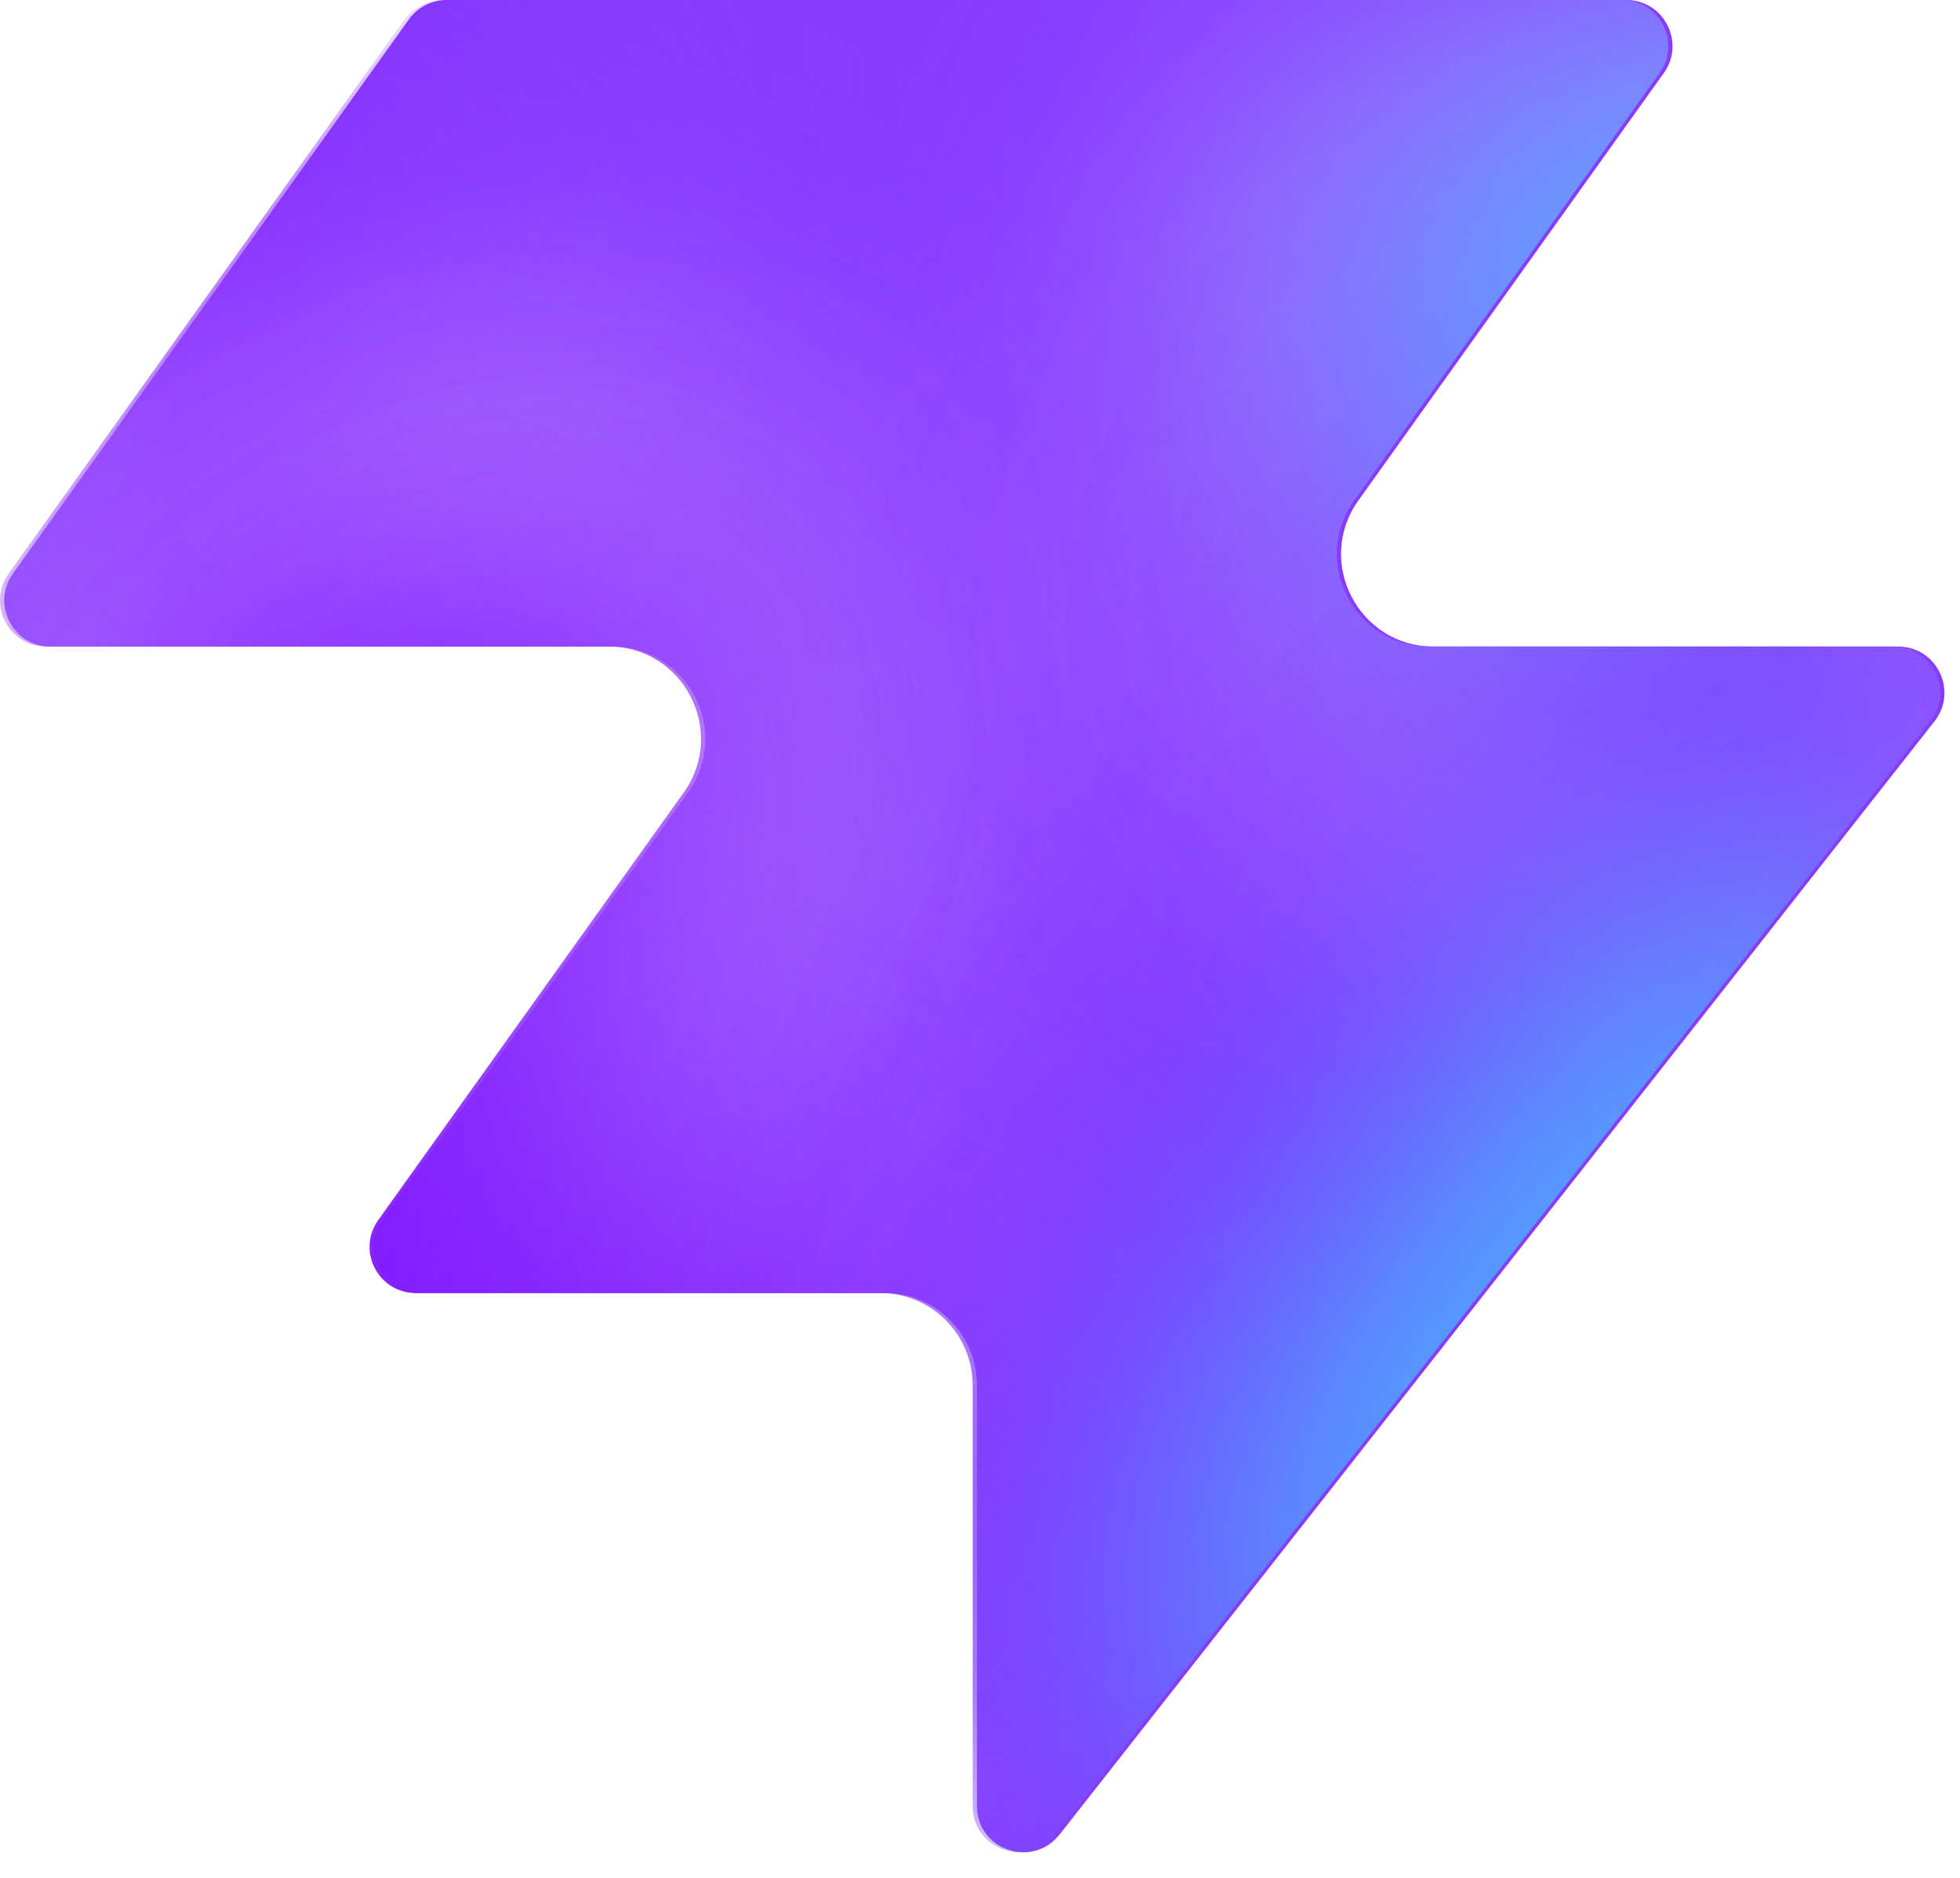
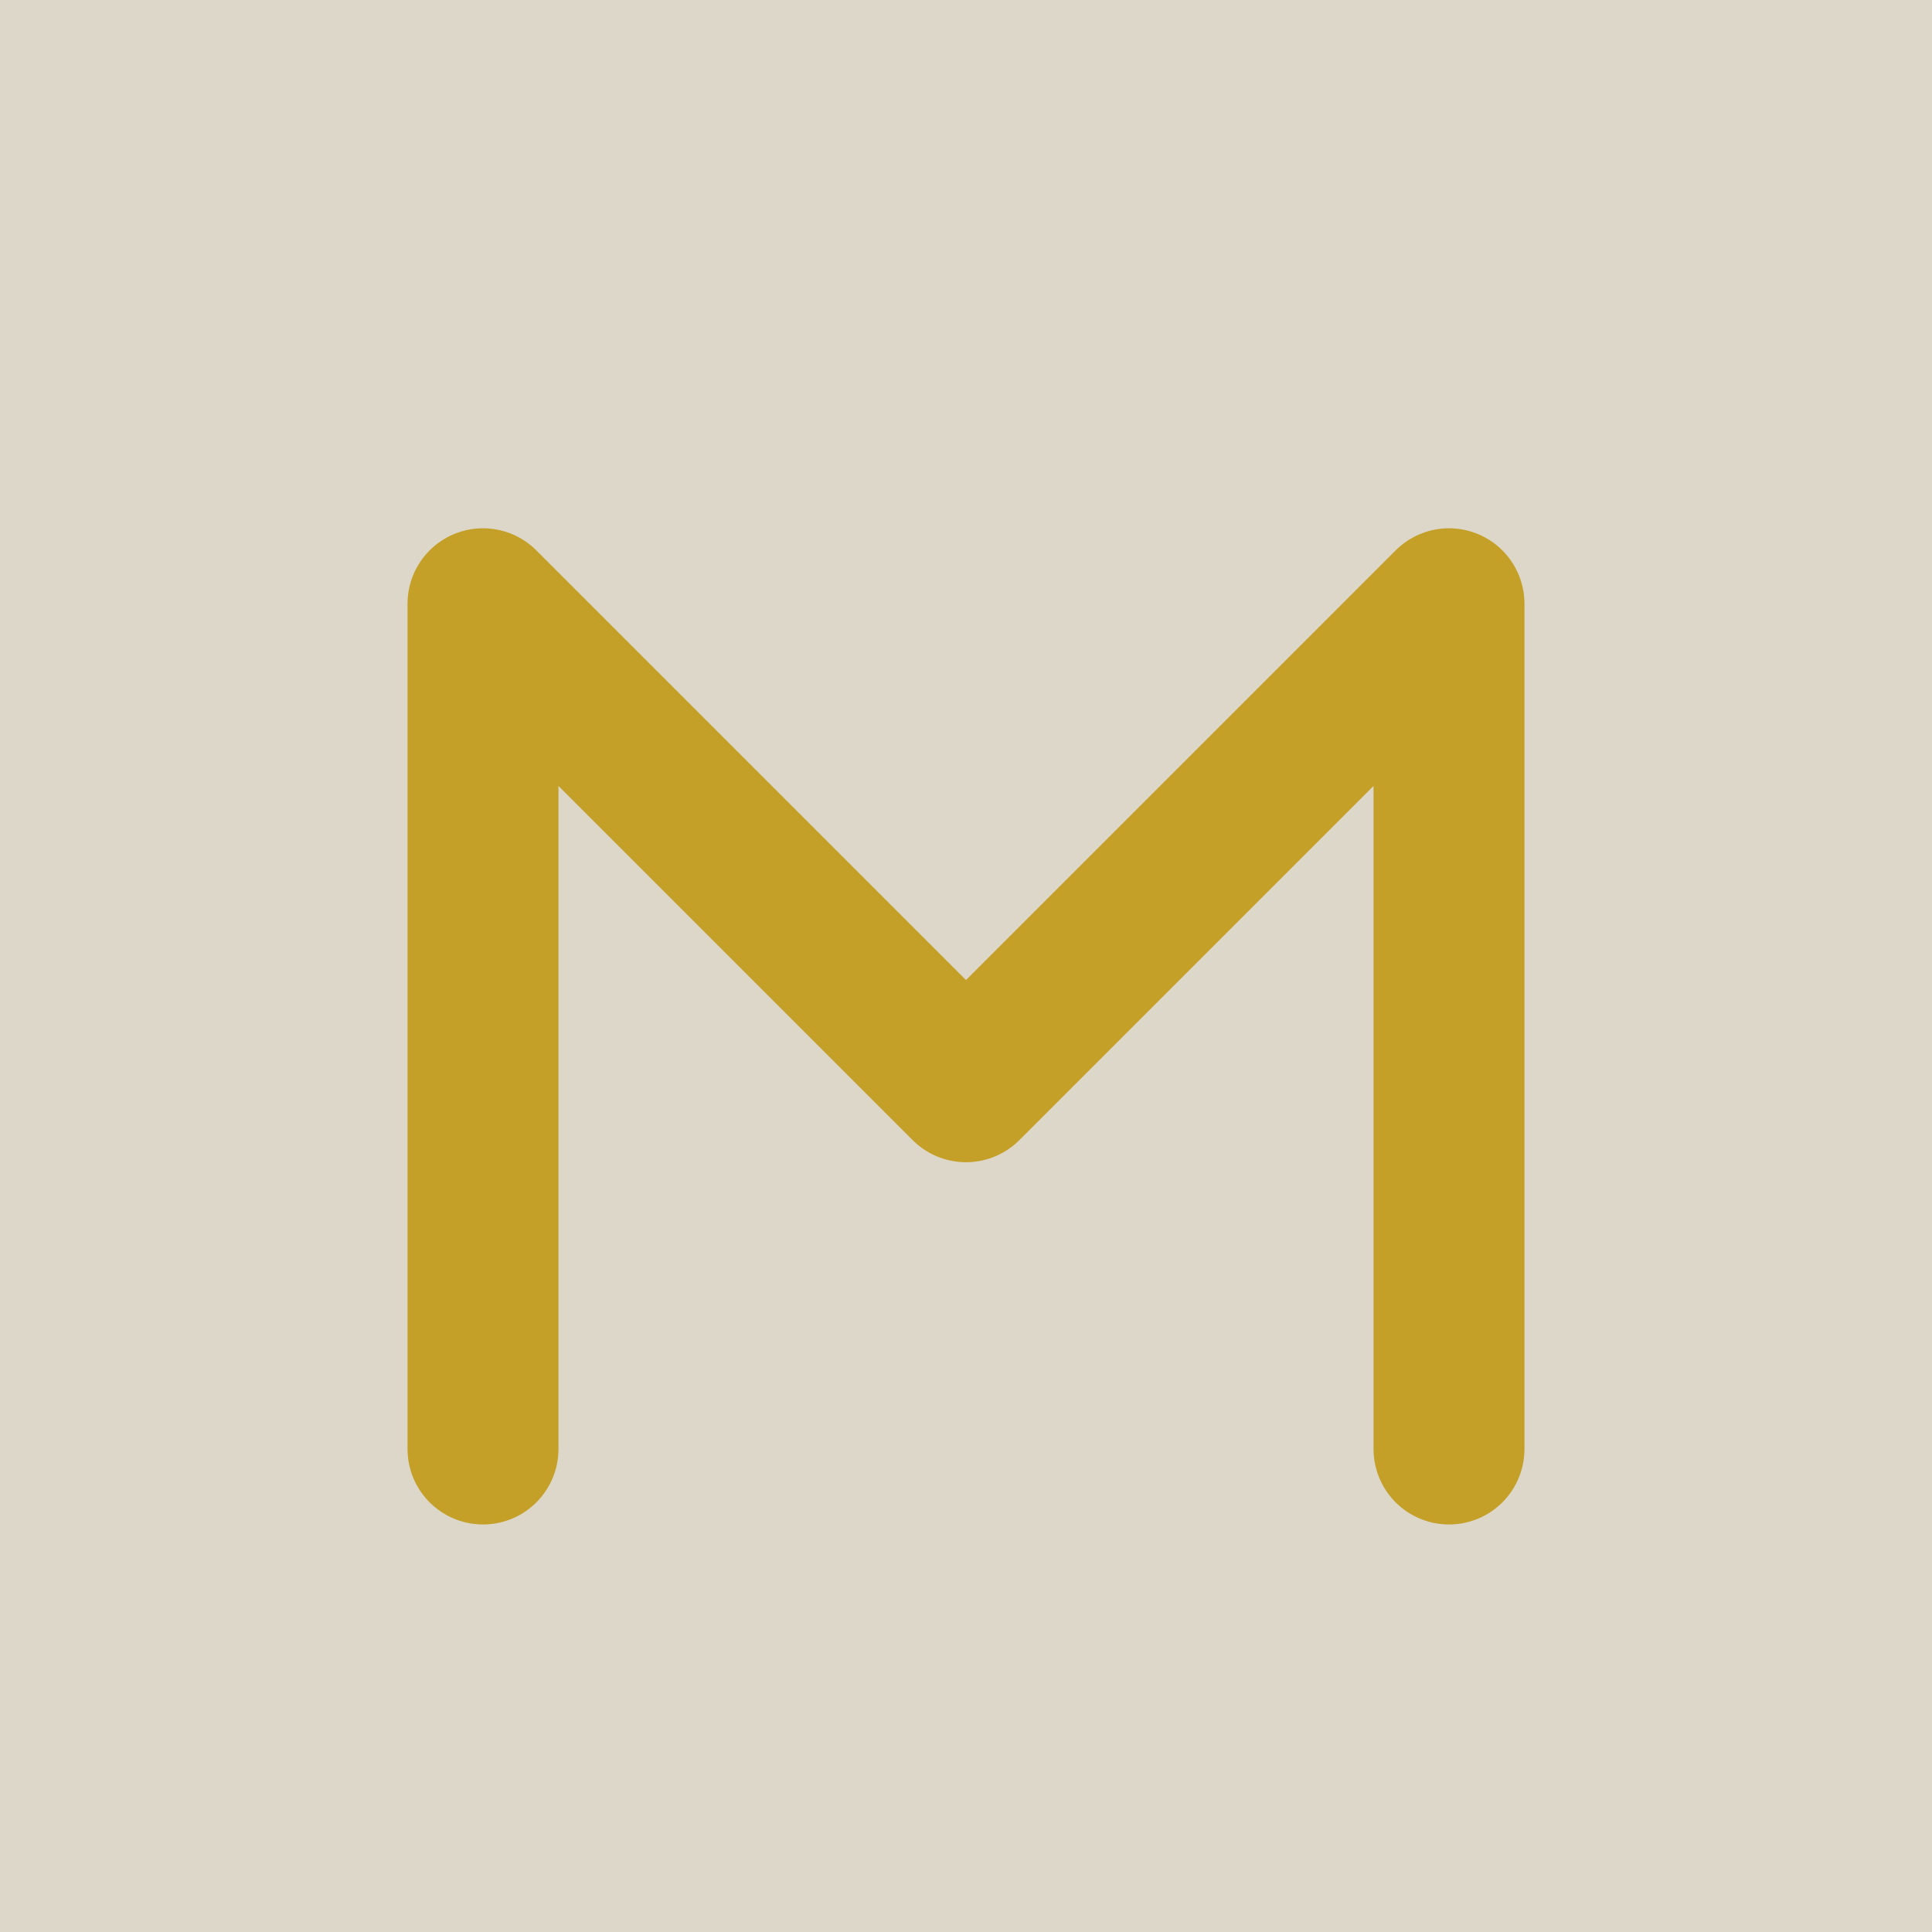
- <svg xmlns="http://www.w3.org/2000/svg" width="48" height="46" fill="none" viewBox="0 0 48 46">
-   <path fill="#863bff" d="M25.946 44.938c-.664.845-2.021.375-2.021-.698V33.937a2.26 2.26 0 0 0-2.262-2.262H10.287c-.92 0-1.456-1.04-.92-1.788l7.48-10.471c1.07-1.497 0-3.578-1.842-3.578H1.237c-.92 0-1.456-1.04-.92-1.788L10.013.474c.214-.297.556-.474.92-.474h28.894c.92 0 1.456 1.04.92 1.788l-7.48 10.471c-1.07 1.498 0 3.579 1.842 3.579h11.377c.943 0 1.473 1.088.89 1.83L25.947 44.94z" style="fill:#863bff;fill:color(display-p3 .525 .23 1);fill-opacity:1" />
-   <mask id="a" width="48" height="46" x="0" y="0" maskUnits="userSpaceOnUse" style="mask-type:alpha">
-     <path fill="#000" d="M25.842 44.938c-.664.844-2.021.375-2.021-.698V33.937a2.26 2.26 0 0 0-2.262-2.262H10.183c-.92 0-1.456-1.04-.92-1.788l7.48-10.471c1.07-1.498 0-3.579-1.842-3.579H1.133c-.92 0-1.456-1.04-.92-1.787L9.91.473c.214-.297.556-.474.92-.474h28.894c.92 0 1.456 1.04.92 1.788l-7.48 10.471c-1.07 1.498 0 3.578 1.842 3.578h11.377c.943 0 1.473 1.088.89 1.832L25.843 44.94z" style="fill:#000;fill-opacity:1" />
-   </mask>
-   <g mask="url(#a)">
-     <g filter="url(#b)">
-       <ellipse cx="5.508" cy="14.704" fill="#ede6ff" rx="5.508" ry="14.704" style="fill:#ede6ff;fill:color(display-p3 .927 .903 1);fill-opacity:1" transform="matrix(.00324 1 1 -.00324 -4.47 31.516)" />
-     </g>
-     <g filter="url(#c)">
-       <ellipse cx="10.399" cy="29.851" fill="#ede6ff" rx="10.399" ry="29.851" style="fill:#ede6ff;fill:color(display-p3 .927 .903 1);fill-opacity:1" transform="matrix(.00324 1 1 -.00324 -39.328 7.883)" />
-     </g>
-     <g filter="url(#d)">
-       <ellipse cx="5.508" cy="30.487" fill="#7e14ff" rx="5.508" ry="30.487" style="fill:#7e14ff;fill:color(display-p3 .492 .077 1);fill-opacity:1" transform="rotate(89.814 -25.913 -14.639)scale(1 -1)" />
-     </g>
-     <g filter="url(#e)">
-       <ellipse cx="5.508" cy="30.599" fill="#7e14ff" rx="5.508" ry="30.599" style="fill:#7e14ff;fill:color(display-p3 .492 .077 1);fill-opacity:1" transform="rotate(89.814 -32.644 -3.334)scale(1 -1)" />
-     </g>
-     <g filter="url(#f)">
-       <ellipse cx="5.508" cy="30.599" fill="#7e14ff" rx="5.508" ry="30.599" style="fill:#7e14ff;fill:color(display-p3 .492 .077 1);fill-opacity:1" transform="matrix(.00324 1 1 -.00324 -34.34 30.47)" />
-     </g>
-     <g filter="url(#g)">
-       <ellipse cx="14.072" cy="22.078" fill="#ede6ff" rx="14.072" ry="22.078" style="fill:#ede6ff;fill:color(display-p3 .927 .903 1);fill-opacity:1" transform="rotate(93.35 24.506 48.493)scale(-1 1)" />
-     </g>
-     <g filter="url(#h)">
-       <ellipse cx="3.47" cy="21.501" fill="#7e14ff" rx="3.47" ry="21.501" style="fill:#7e14ff;fill:color(display-p3 .492 .077 1);fill-opacity:1" transform="rotate(89.009 28.708 47.59)scale(-1 1)" />
-     </g>
-     <g filter="url(#i)">
-       <ellipse cx="3.47" cy="21.501" fill="#7e14ff" rx="3.47" ry="21.501" style="fill:#7e14ff;fill:color(display-p3 .492 .077 1);fill-opacity:1" transform="rotate(89.009 28.708 47.59)scale(-1 1)" />
-     </g>
-     <g filter="url(#j)">
-       <ellipse cx=".387" cy="8.972" fill="#7e14ff" rx="4.407" ry="29.108" style="fill:#7e14ff;fill:color(display-p3 .492 .077 1);fill-opacity:1" transform="rotate(39.51 .387 8.972)" />
-     </g>
-     <g filter="url(#k)">
-       <ellipse cx="47.523" cy="-6.092" fill="#7e14ff" rx="4.407" ry="29.108" style="fill:#7e14ff;fill:color(display-p3 .492 .077 1);fill-opacity:1" transform="rotate(37.892 47.523 -6.092)" />
-     </g>
-     <g filter="url(#l)">
-       <ellipse cx="41.412" cy="6.333" fill="#47bfff" rx="5.971" ry="9.665" style="fill:#47bfff;fill:color(display-p3 .28 .748 1);fill-opacity:1" transform="rotate(37.892 41.412 6.333)" />
-     </g>
-     <g filter="url(#m)">
-       <ellipse cx="-1.879" cy="38.332" fill="#7e14ff" rx="4.407" ry="29.108" style="fill:#7e14ff;fill:color(display-p3 .492 .077 1);fill-opacity:1" transform="rotate(37.892 -1.88 38.332)" />
-     </g>
-     <g filter="url(#n)">
-       <ellipse cx="-1.879" cy="38.332" fill="#7e14ff" rx="4.407" ry="29.108" style="fill:#7e14ff;fill:color(display-p3 .492 .077 1);fill-opacity:1" transform="rotate(37.892 -1.88 38.332)" />
-     </g>
-     <g filter="url(#o)">
-       <ellipse cx="35.651" cy="29.907" fill="#7e14ff" rx="4.407" ry="29.108" style="fill:#7e14ff;fill:color(display-p3 .492 .077 1);fill-opacity:1" transform="rotate(37.892 35.651 29.907)" />
-     </g>
-     <g filter="url(#p)">
-       <ellipse cx="38.418" cy="32.4" fill="#47bfff" rx="5.971" ry="15.297" style="fill:#47bfff;fill:color(display-p3 .28 .748 1);fill-opacity:1" transform="rotate(37.892 38.418 32.4)" />
-     </g>
-   </g>
-   <defs>
-     <filter id="b" width="60.045" height="41.654" x="-19.77" y="16.149" color-interpolation-filters="sRGB" filterUnits="userSpaceOnUse">
-       <feFlood flood-opacity="0" result="BackgroundImageFix" />
-       <feBlend in="SourceGraphic" in2="BackgroundImageFix" result="shape" />
-       <feGaussianBlur result="effect1_foregroundBlur_2002_17158" stdDeviation="7.659" />
-     </filter>
-     <filter id="c" width="90.34" height="51.437" x="-54.613" y="-7.533" color-interpolation-filters="sRGB" filterUnits="userSpaceOnUse">
-       <feFlood flood-opacity="0" result="BackgroundImageFix" />
-       <feBlend in="SourceGraphic" in2="BackgroundImageFix" result="shape" />
-       <feGaussianBlur result="effect1_foregroundBlur_2002_17158" stdDeviation="7.659" />
-     </filter>
-     <filter id="d" width="79.355" height="29.4" x="-49.64" y="2.03" color-interpolation-filters="sRGB" filterUnits="userSpaceOnUse">
-       <feFlood flood-opacity="0" result="BackgroundImageFix" />
-       <feBlend in="SourceGraphic" in2="BackgroundImageFix" result="shape" />
-       <feGaussianBlur result="effect1_foregroundBlur_2002_17158" stdDeviation="4.596" />
-     </filter>
-     <filter id="e" width="79.579" height="29.4" x="-45.045" y="20.029" color-interpolation-filters="sRGB" filterUnits="userSpaceOnUse">
-       <feFlood flood-opacity="0" result="BackgroundImageFix" />
-       <feBlend in="SourceGraphic" in2="BackgroundImageFix" result="shape" />
-       <feGaussianBlur result="effect1_foregroundBlur_2002_17158" stdDeviation="4.596" />
-     </filter>
-     <filter id="f" width="79.579" height="29.4" x="-43.513" y="21.178" color-interpolation-filters="sRGB" filterUnits="userSpaceOnUse">
-       <feFlood flood-opacity="0" result="BackgroundImageFix" />
-       <feBlend in="SourceGraphic" in2="BackgroundImageFix" result="shape" />
-       <feGaussianBlur result="effect1_foregroundBlur_2002_17158" stdDeviation="4.596" />
-     </filter>
-     <filter id="g" width="74.749" height="58.852" x="15.756" y="-17.901" color-interpolation-filters="sRGB" filterUnits="userSpaceOnUse">
-       <feFlood flood-opacity="0" result="BackgroundImageFix" />
-       <feBlend in="SourceGraphic" in2="BackgroundImageFix" result="shape" />
-       <feGaussianBlur result="effect1_foregroundBlur_2002_17158" stdDeviation="7.659" />
-     </filter>
-     <filter id="h" width="61.377" height="25.362" x="23.548" y="2.284" color-interpolation-filters="sRGB" filterUnits="userSpaceOnUse">
-       <feFlood flood-opacity="0" result="BackgroundImageFix" />
-       <feBlend in="SourceGraphic" in2="BackgroundImageFix" result="shape" />
-       <feGaussianBlur result="effect1_foregroundBlur_2002_17158" stdDeviation="4.596" />
-     </filter>
-     <filter id="i" width="61.377" height="25.362" x="23.548" y="2.284" color-interpolation-filters="sRGB" filterUnits="userSpaceOnUse">
-       <feFlood flood-opacity="0" result="BackgroundImageFix" />
-       <feBlend in="SourceGraphic" in2="BackgroundImageFix" result="shape" />
-       <feGaussianBlur result="effect1_foregroundBlur_2002_17158" stdDeviation="4.596" />
-     </filter>
-     <filter id="j" width="56.045" height="63.649" x="-27.636" y="-22.853" color-interpolation-filters="sRGB" filterUnits="userSpaceOnUse">
-       <feFlood flood-opacity="0" result="BackgroundImageFix" />
-       <feBlend in="SourceGraphic" in2="BackgroundImageFix" result="shape" />
-       <feGaussianBlur result="effect1_foregroundBlur_2002_17158" stdDeviation="4.596" />
-     </filter>
-     <filter id="k" width="54.814" height="64.646" x="20.116" y="-38.415" color-interpolation-filters="sRGB" filterUnits="userSpaceOnUse">
-       <feFlood flood-opacity="0" result="BackgroundImageFix" />
-       <feBlend in="SourceGraphic" in2="BackgroundImageFix" result="shape" />
-       <feGaussianBlur result="effect1_foregroundBlur_2002_17158" stdDeviation="4.596" />
-     </filter>
-     <filter id="l" width="33.541" height="35.313" x="24.641" y="-11.323" color-interpolation-filters="sRGB" filterUnits="userSpaceOnUse">
-       <feFlood flood-opacity="0" result="BackgroundImageFix" />
-       <feBlend in="SourceGraphic" in2="BackgroundImageFix" result="shape" />
-       <feGaussianBlur result="effect1_foregroundBlur_2002_17158" stdDeviation="4.596" />
-     </filter>
-     <filter id="m" width="54.814" height="64.646" x="-29.286" y="6.009" color-interpolation-filters="sRGB" filterUnits="userSpaceOnUse">
-       <feFlood flood-opacity="0" result="BackgroundImageFix" />
-       <feBlend in="SourceGraphic" in2="BackgroundImageFix" result="shape" />
-       <feGaussianBlur result="effect1_foregroundBlur_2002_17158" stdDeviation="4.596" />
-     </filter>
-     <filter id="n" width="54.814" height="64.646" x="-29.286" y="6.009" color-interpolation-filters="sRGB" filterUnits="userSpaceOnUse">
-       <feFlood flood-opacity="0" result="BackgroundImageFix" />
-       <feBlend in="SourceGraphic" in2="BackgroundImageFix" result="shape" />
-       <feGaussianBlur result="effect1_foregroundBlur_2002_17158" stdDeviation="4.596" />
-     </filter>
-     <filter id="o" width="54.814" height="64.646" x="8.244" y="-2.416" color-interpolation-filters="sRGB" filterUnits="userSpaceOnUse">
-       <feFlood flood-opacity="0" result="BackgroundImageFix" />
-       <feBlend in="SourceGraphic" in2="BackgroundImageFix" result="shape" />
-       <feGaussianBlur result="effect1_foregroundBlur_2002_17158" stdDeviation="4.596" />
-     </filter>
-     <filter id="p" width="39.409" height="43.623" x="18.713" y="10.588" color-interpolation-filters="sRGB" filterUnits="userSpaceOnUse">
-       <feFlood flood-opacity="0" result="BackgroundImageFix" />
-       <feBlend in="SourceGraphic" in2="BackgroundImageFix" result="shape" />
-       <feGaussianBlur result="effect1_foregroundBlur_2002_17158" stdDeviation="4.596" />
-     </filter>
-   </defs>
+ <svg xmlns="http://www.w3.org/2000/svg" viewBox="0 0 64 64">
+   <rect width="64" height="64" fill="#ddd7c9" />
+   <path d="M16 48 V20 L32 36 L48 20 V48" fill="none" stroke="#C5A028" stroke-width="5" stroke-linecap="round" stroke-linejoin="round" />
</svg>
